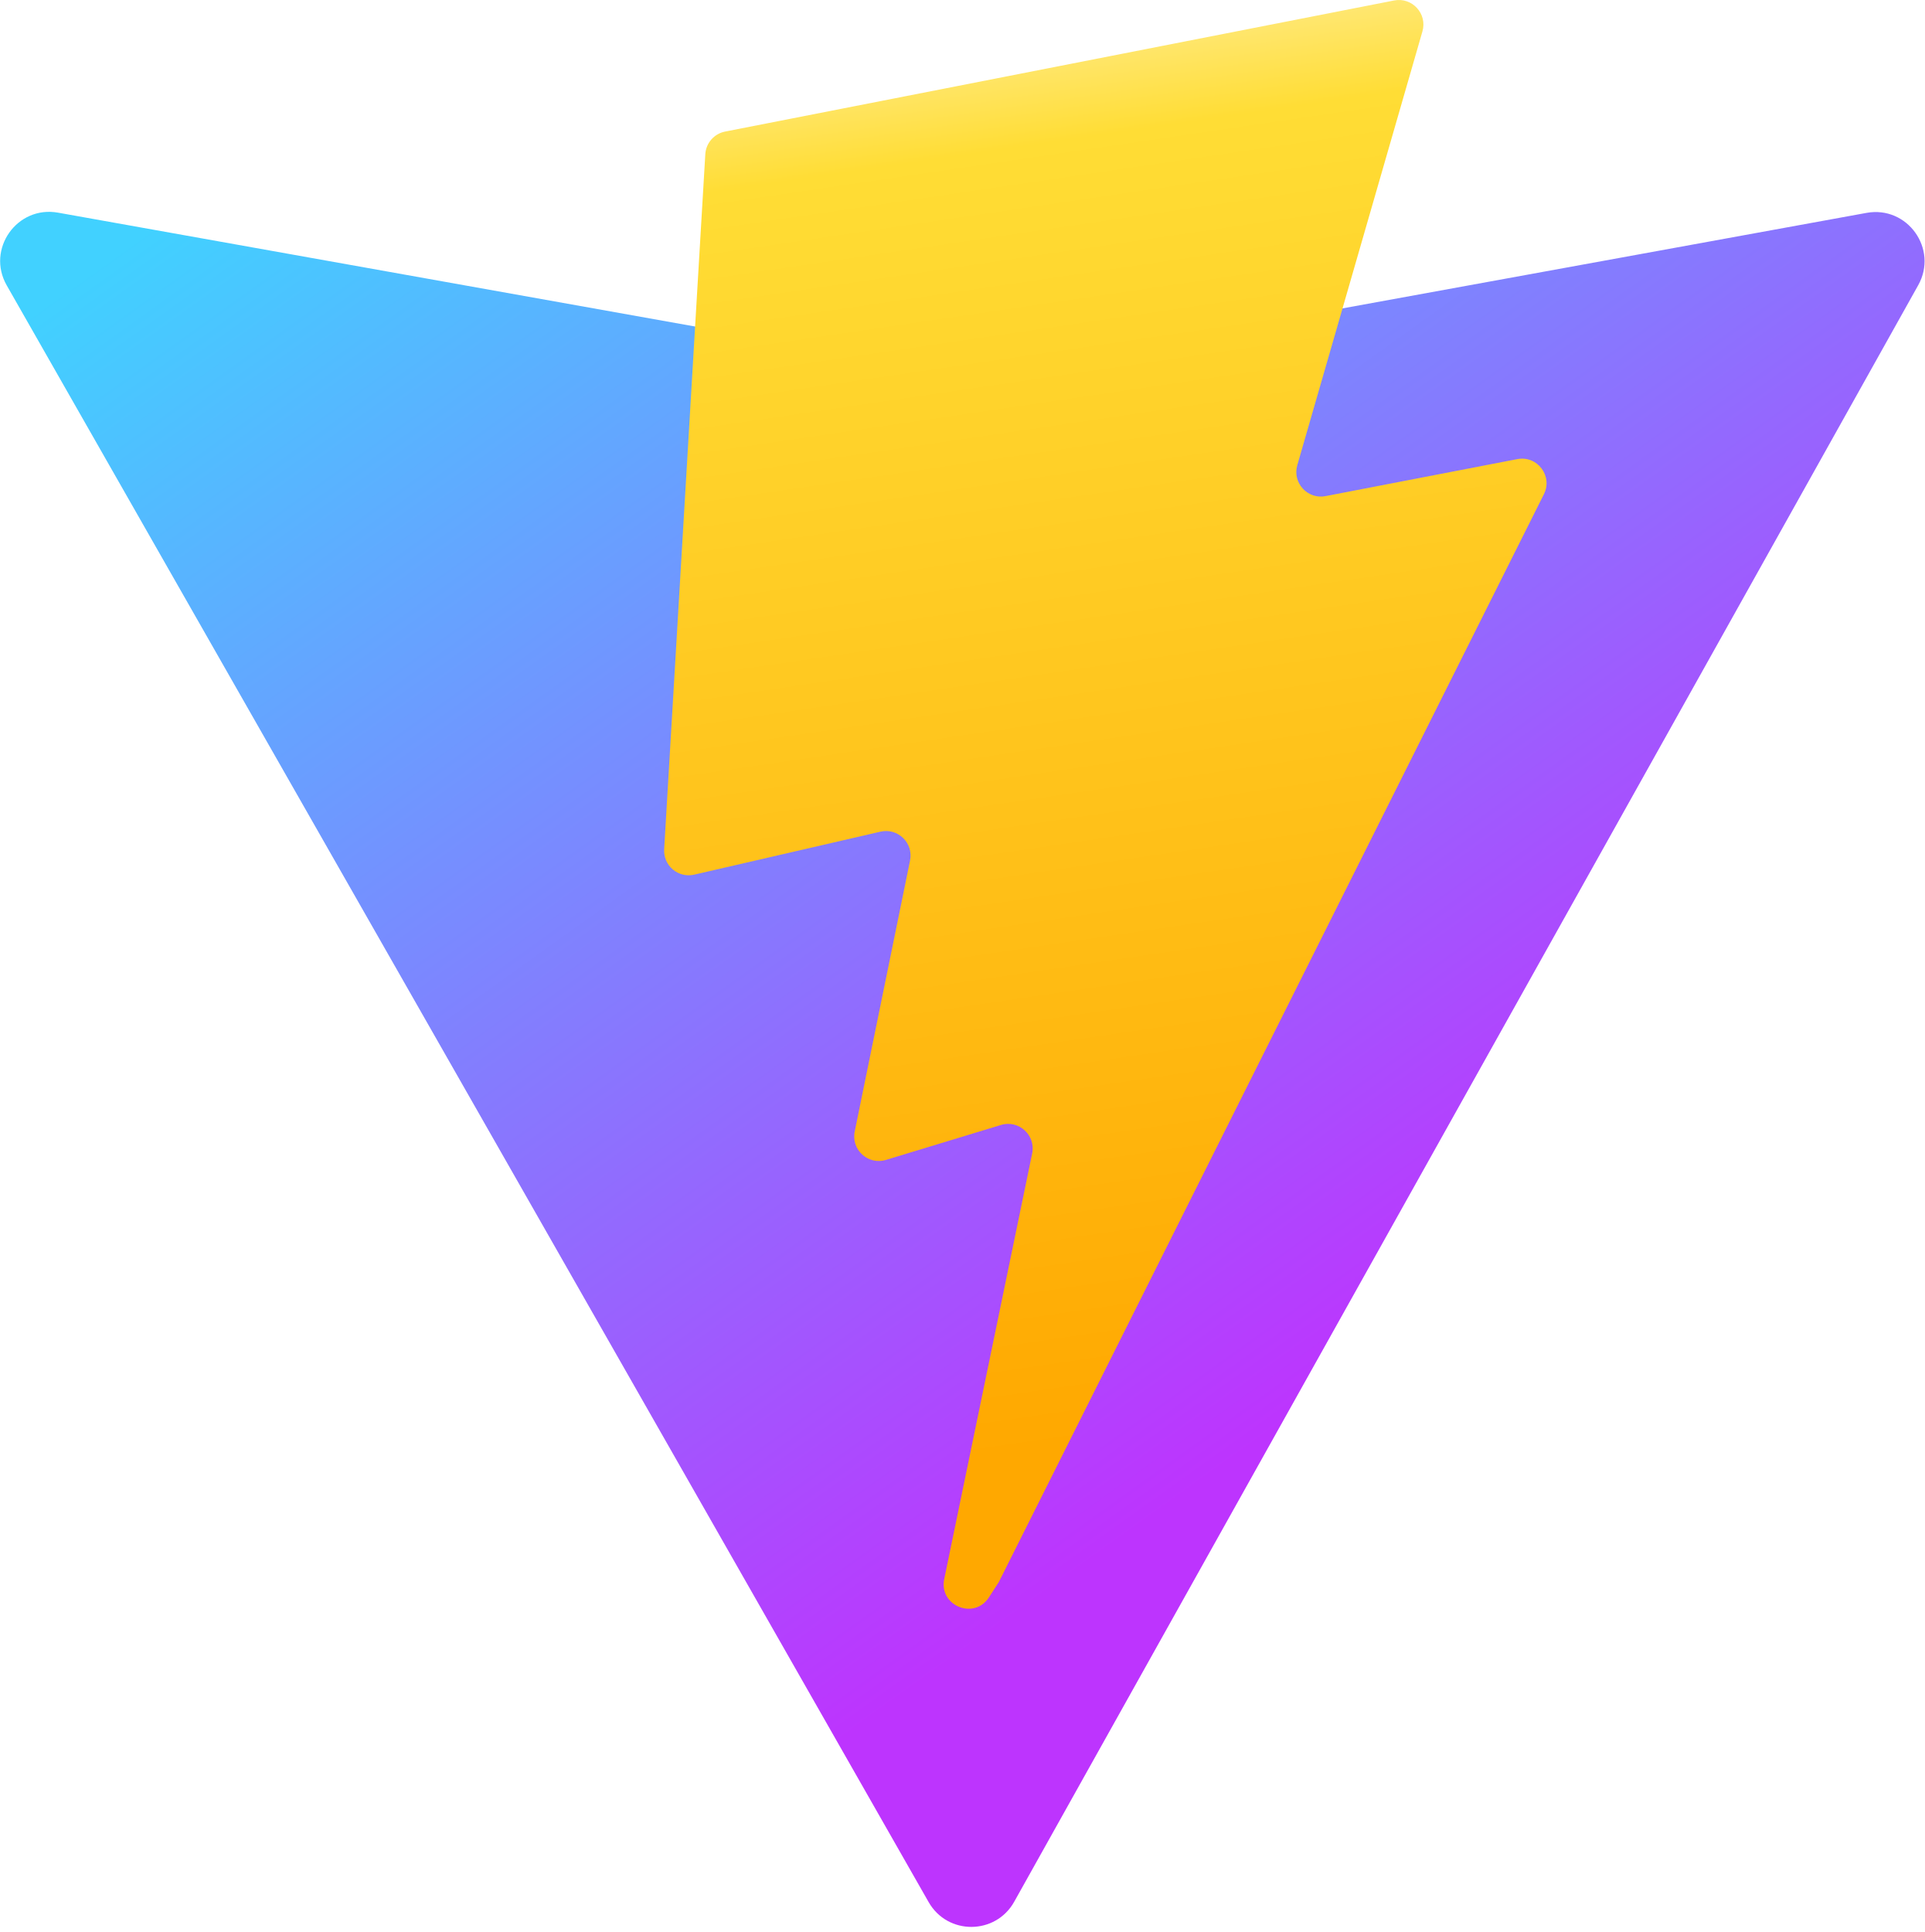
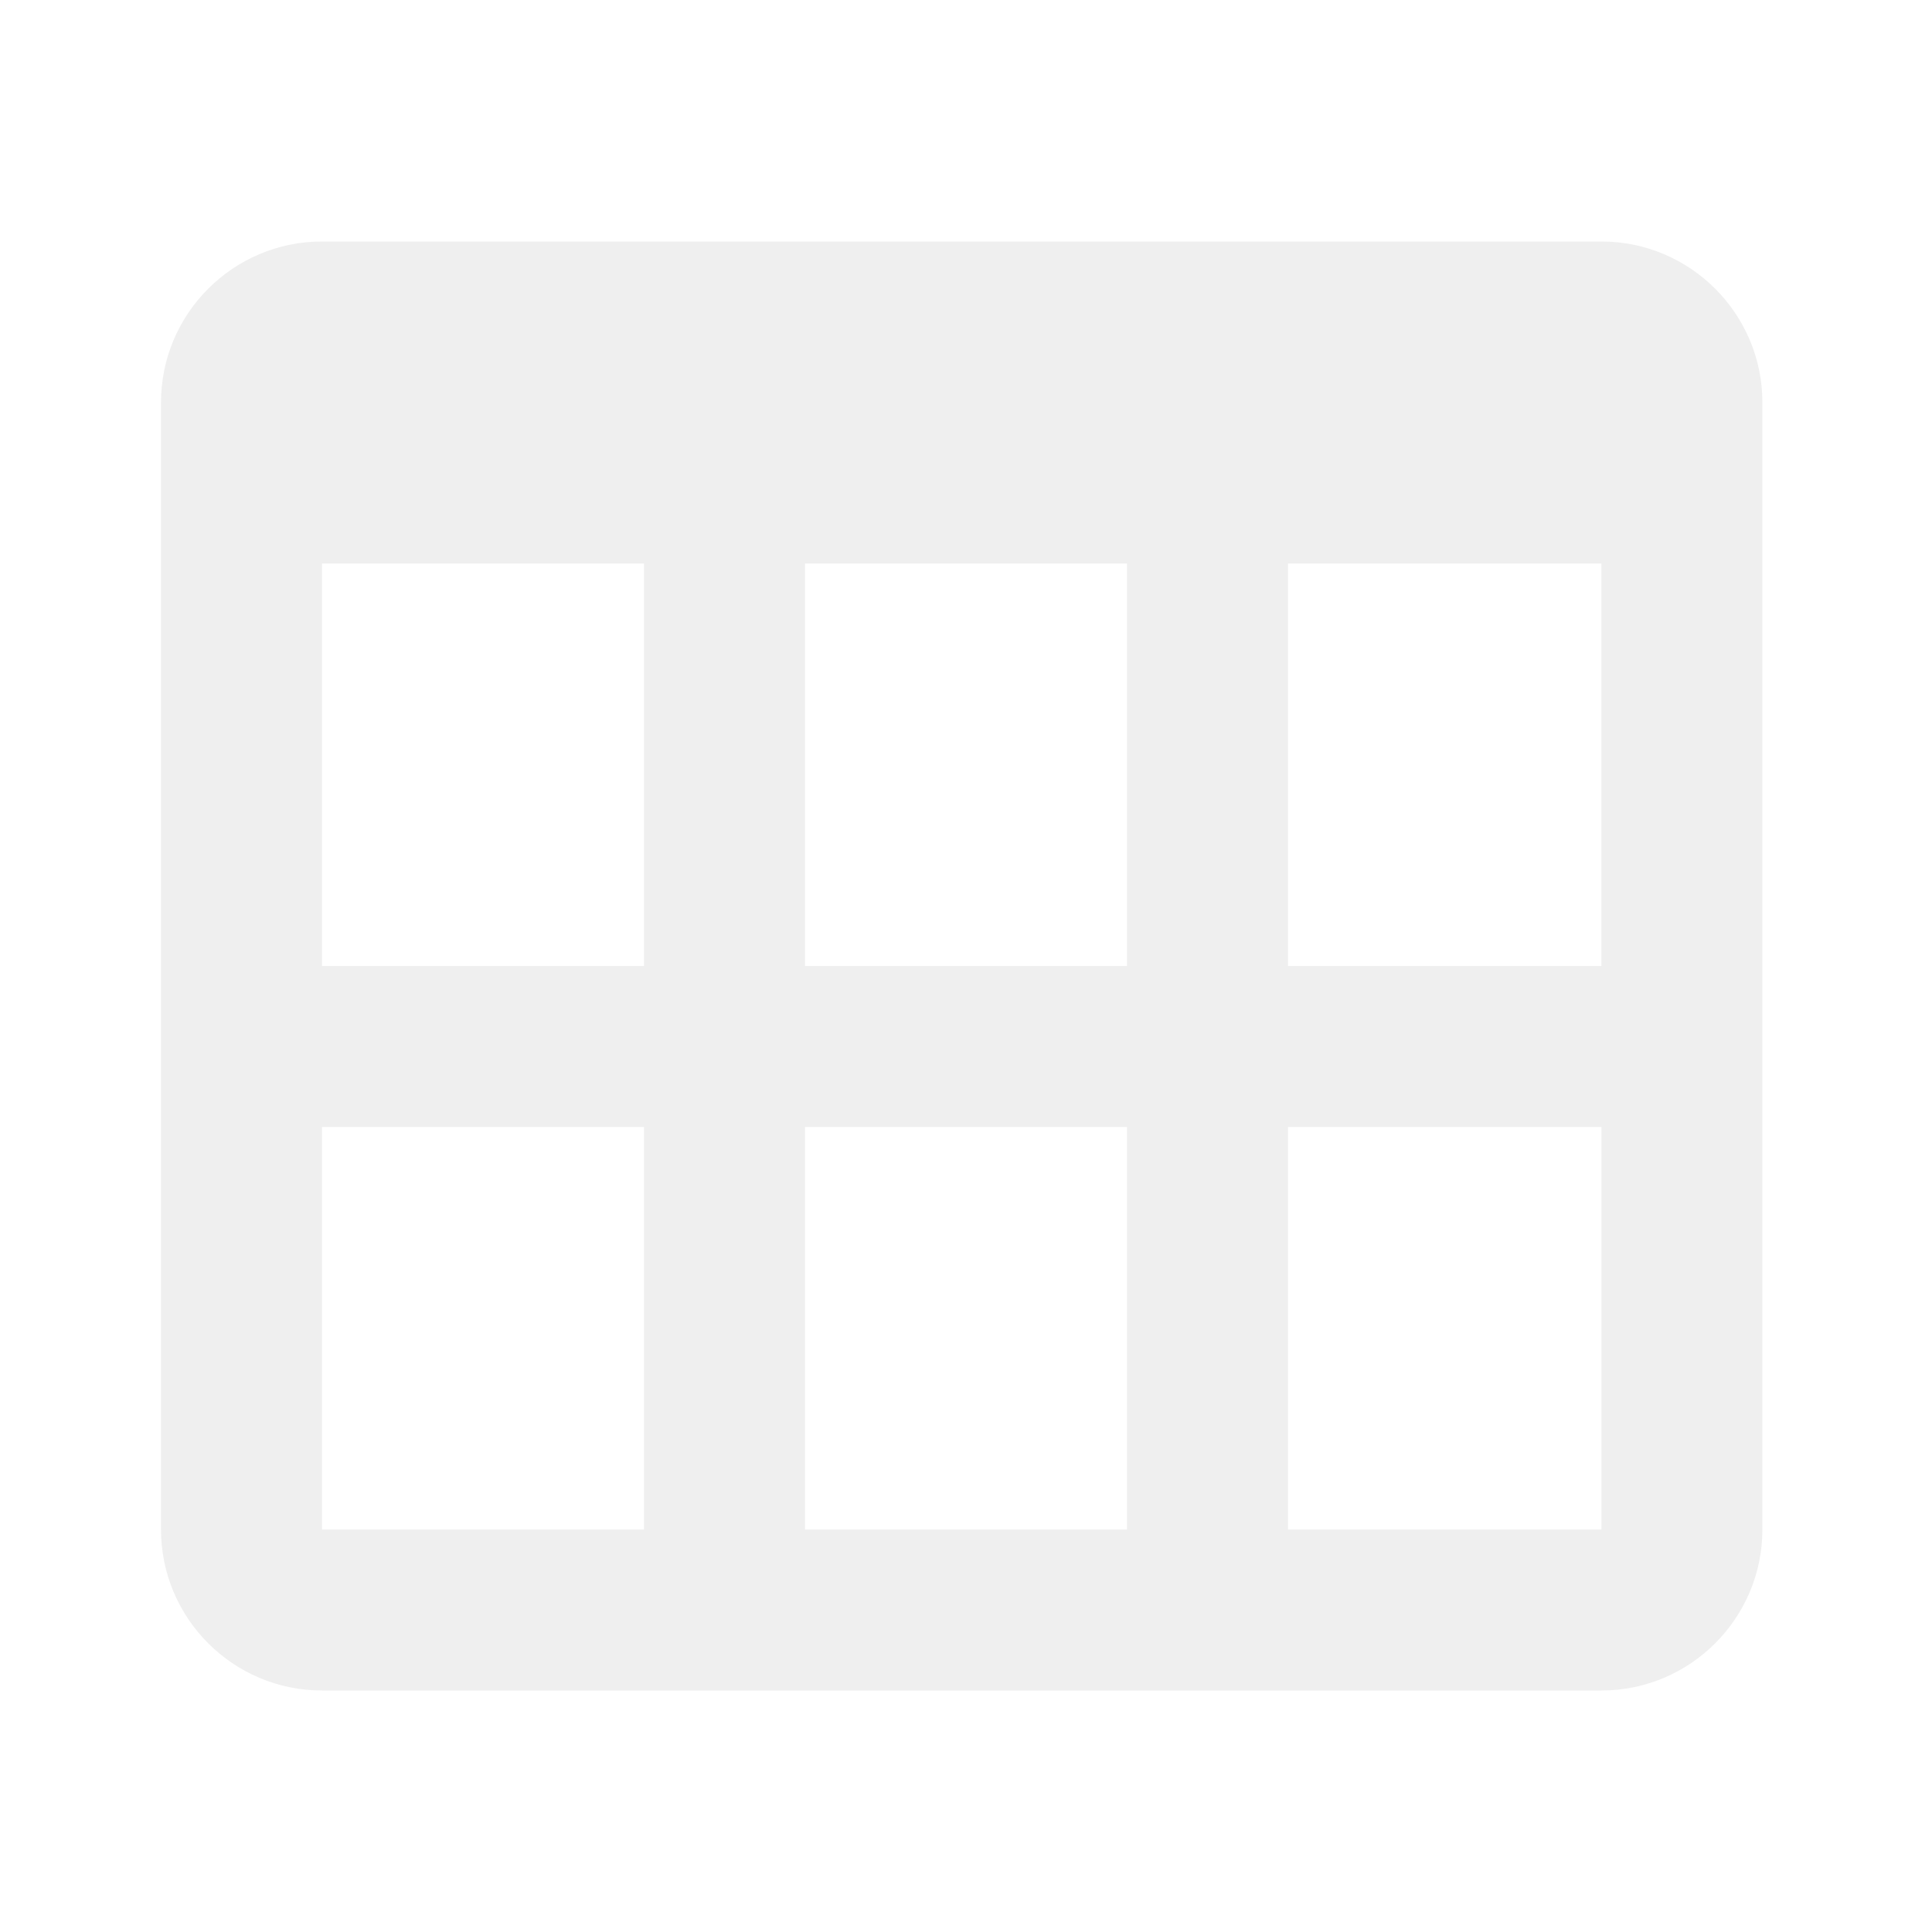
- <svg xmlns="http://www.w3.org/2000/svg" aria-hidden="true" role="img" class="iconify iconify--logos" width="31.88" height="32" preserveAspectRatio="xMidYMid meet" viewBox="0 0 256 257">
-   <defs>
-     <linearGradient id="IconifyId1813088fe1fbc01fb466" x1="-.828%" x2="57.636%" y1="7.652%" y2="78.411%">
-       <stop offset="0%" stop-color="#41D1FF" />
-       <stop offset="100%" stop-color="#BD34FE" />
-     </linearGradient>
-     <linearGradient id="IconifyId1813088fe1fbc01fb467" x1="43.376%" x2="50.316%" y1="2.242%" y2="89.03%">
-       <stop offset="0%" stop-color="#FFEA83" />
-       <stop offset="8.333%" stop-color="#FFDD35" />
-       <stop offset="100%" stop-color="#FFA800" />
-     </linearGradient>
-   </defs>
-   <path fill="url(#IconifyId1813088fe1fbc01fb466)" d="M255.153 37.938L134.897 252.976c-2.483 4.44-8.862 4.466-11.382.048L.875 37.958c-2.746-4.814 1.371-10.646 6.827-9.67l120.385 21.517a6.537 6.537 0 0 0 2.322-.004l117.867-21.483c5.438-.991 9.574 4.796 6.877 9.62Z" />
-   <path fill="url(#IconifyId1813088fe1fbc01fb467)" d="M185.432.063L96.44 17.501a3.268 3.268 0 0 0-2.634 3.014l-5.474 92.456a3.268 3.268 0 0 0 3.997 3.378l24.777-5.718c2.318-.535 4.413 1.507 3.936 3.838l-7.361 36.047c-.495 2.426 1.782 4.5 4.151 3.78l15.304-4.649c2.372-.72 4.652 1.36 4.15 3.788l-11.698 56.621c-.732 3.542 3.979 5.473 5.943 2.437l1.313-2.028l72.516-144.72c1.215-2.423-.88-5.186-3.54-4.672l-25.505 4.922c-2.396.462-4.435-1.77-3.759-4.114l16.646-57.705c.677-2.35-1.37-4.583-3.769-4.113Z" />
+ <svg xmlns="http://www.w3.org/2000/svg" width="24" height="24" viewBox="0 0 24 24" style="fill: #efefef ;transform: ;msFilter:;">
+   <path d="M4 21h15.893c1.103 0 2-.897 2-2V5c0-1.103-.897-2-2-2H4c-1.103 0-2 .897-2 2v14c0 1.103.897 2 2 2zm0-2v-5h4v5H4zM14 7v5h-4V7h4zM8 7v5H4V7h4zm2 12v-5h4v5h-4zm6 0v-5h3.894v5H16zm3.893-7H16V7h3.893v5z" />
</svg>
